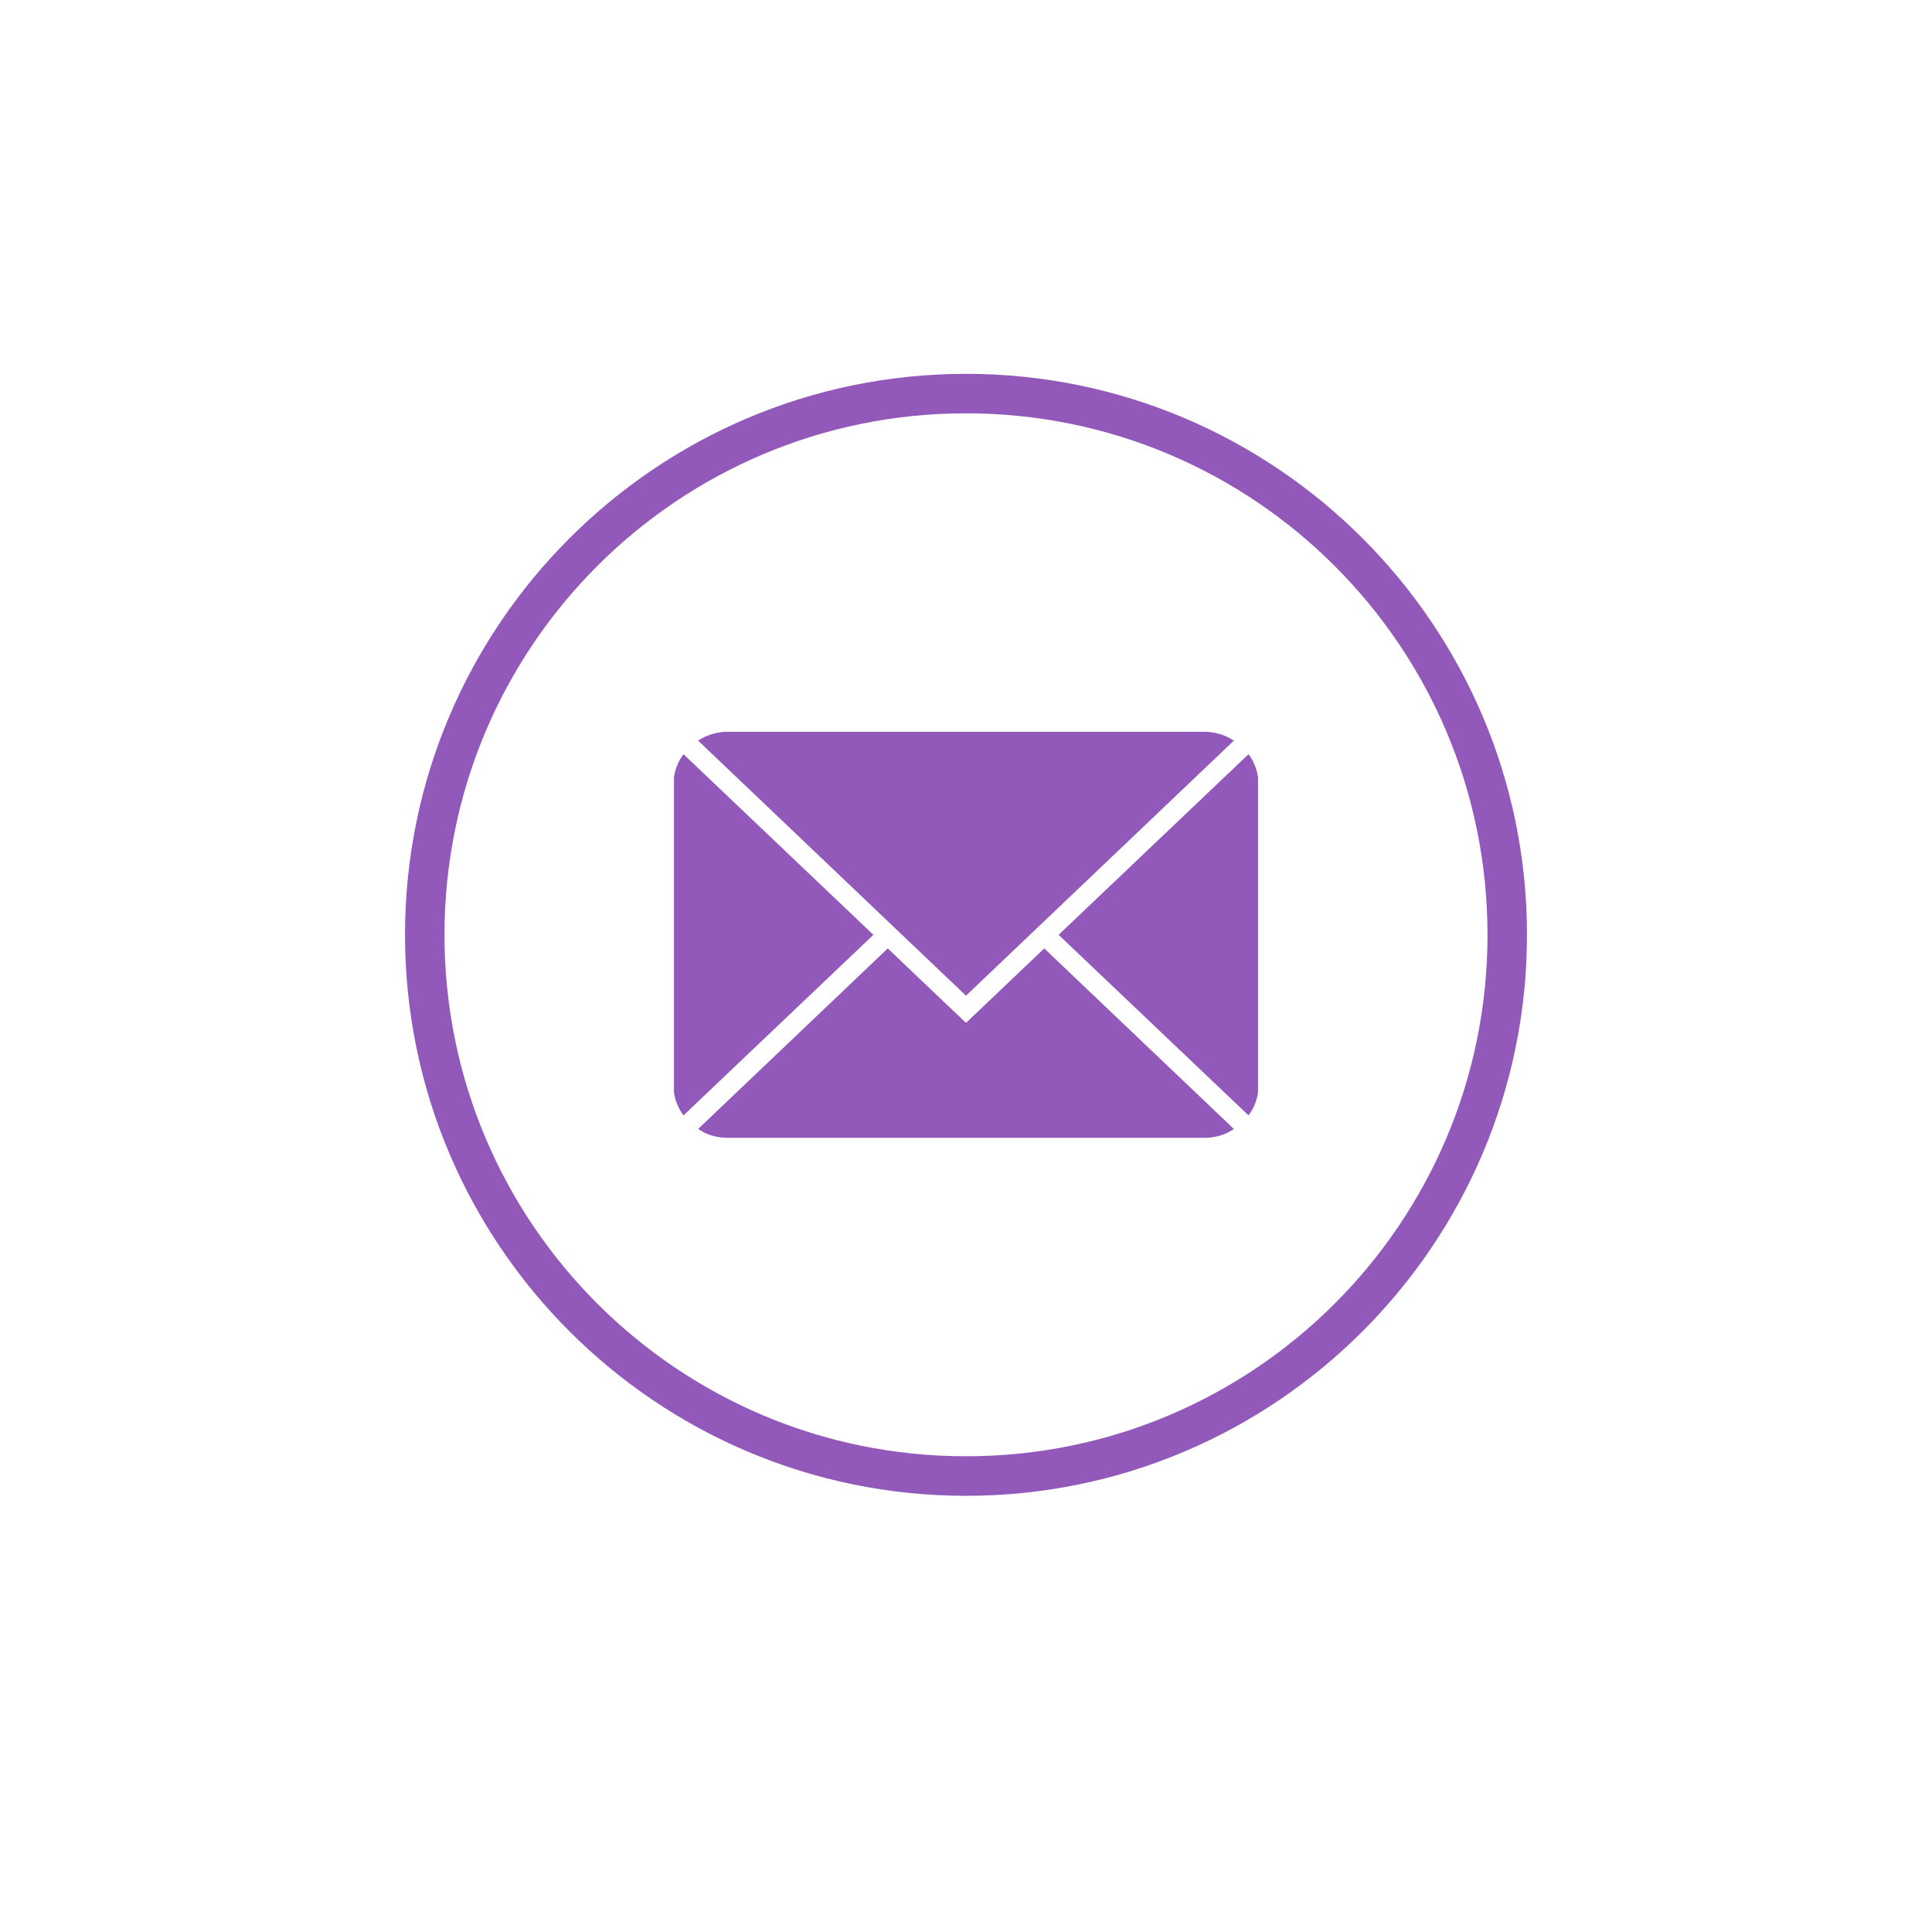
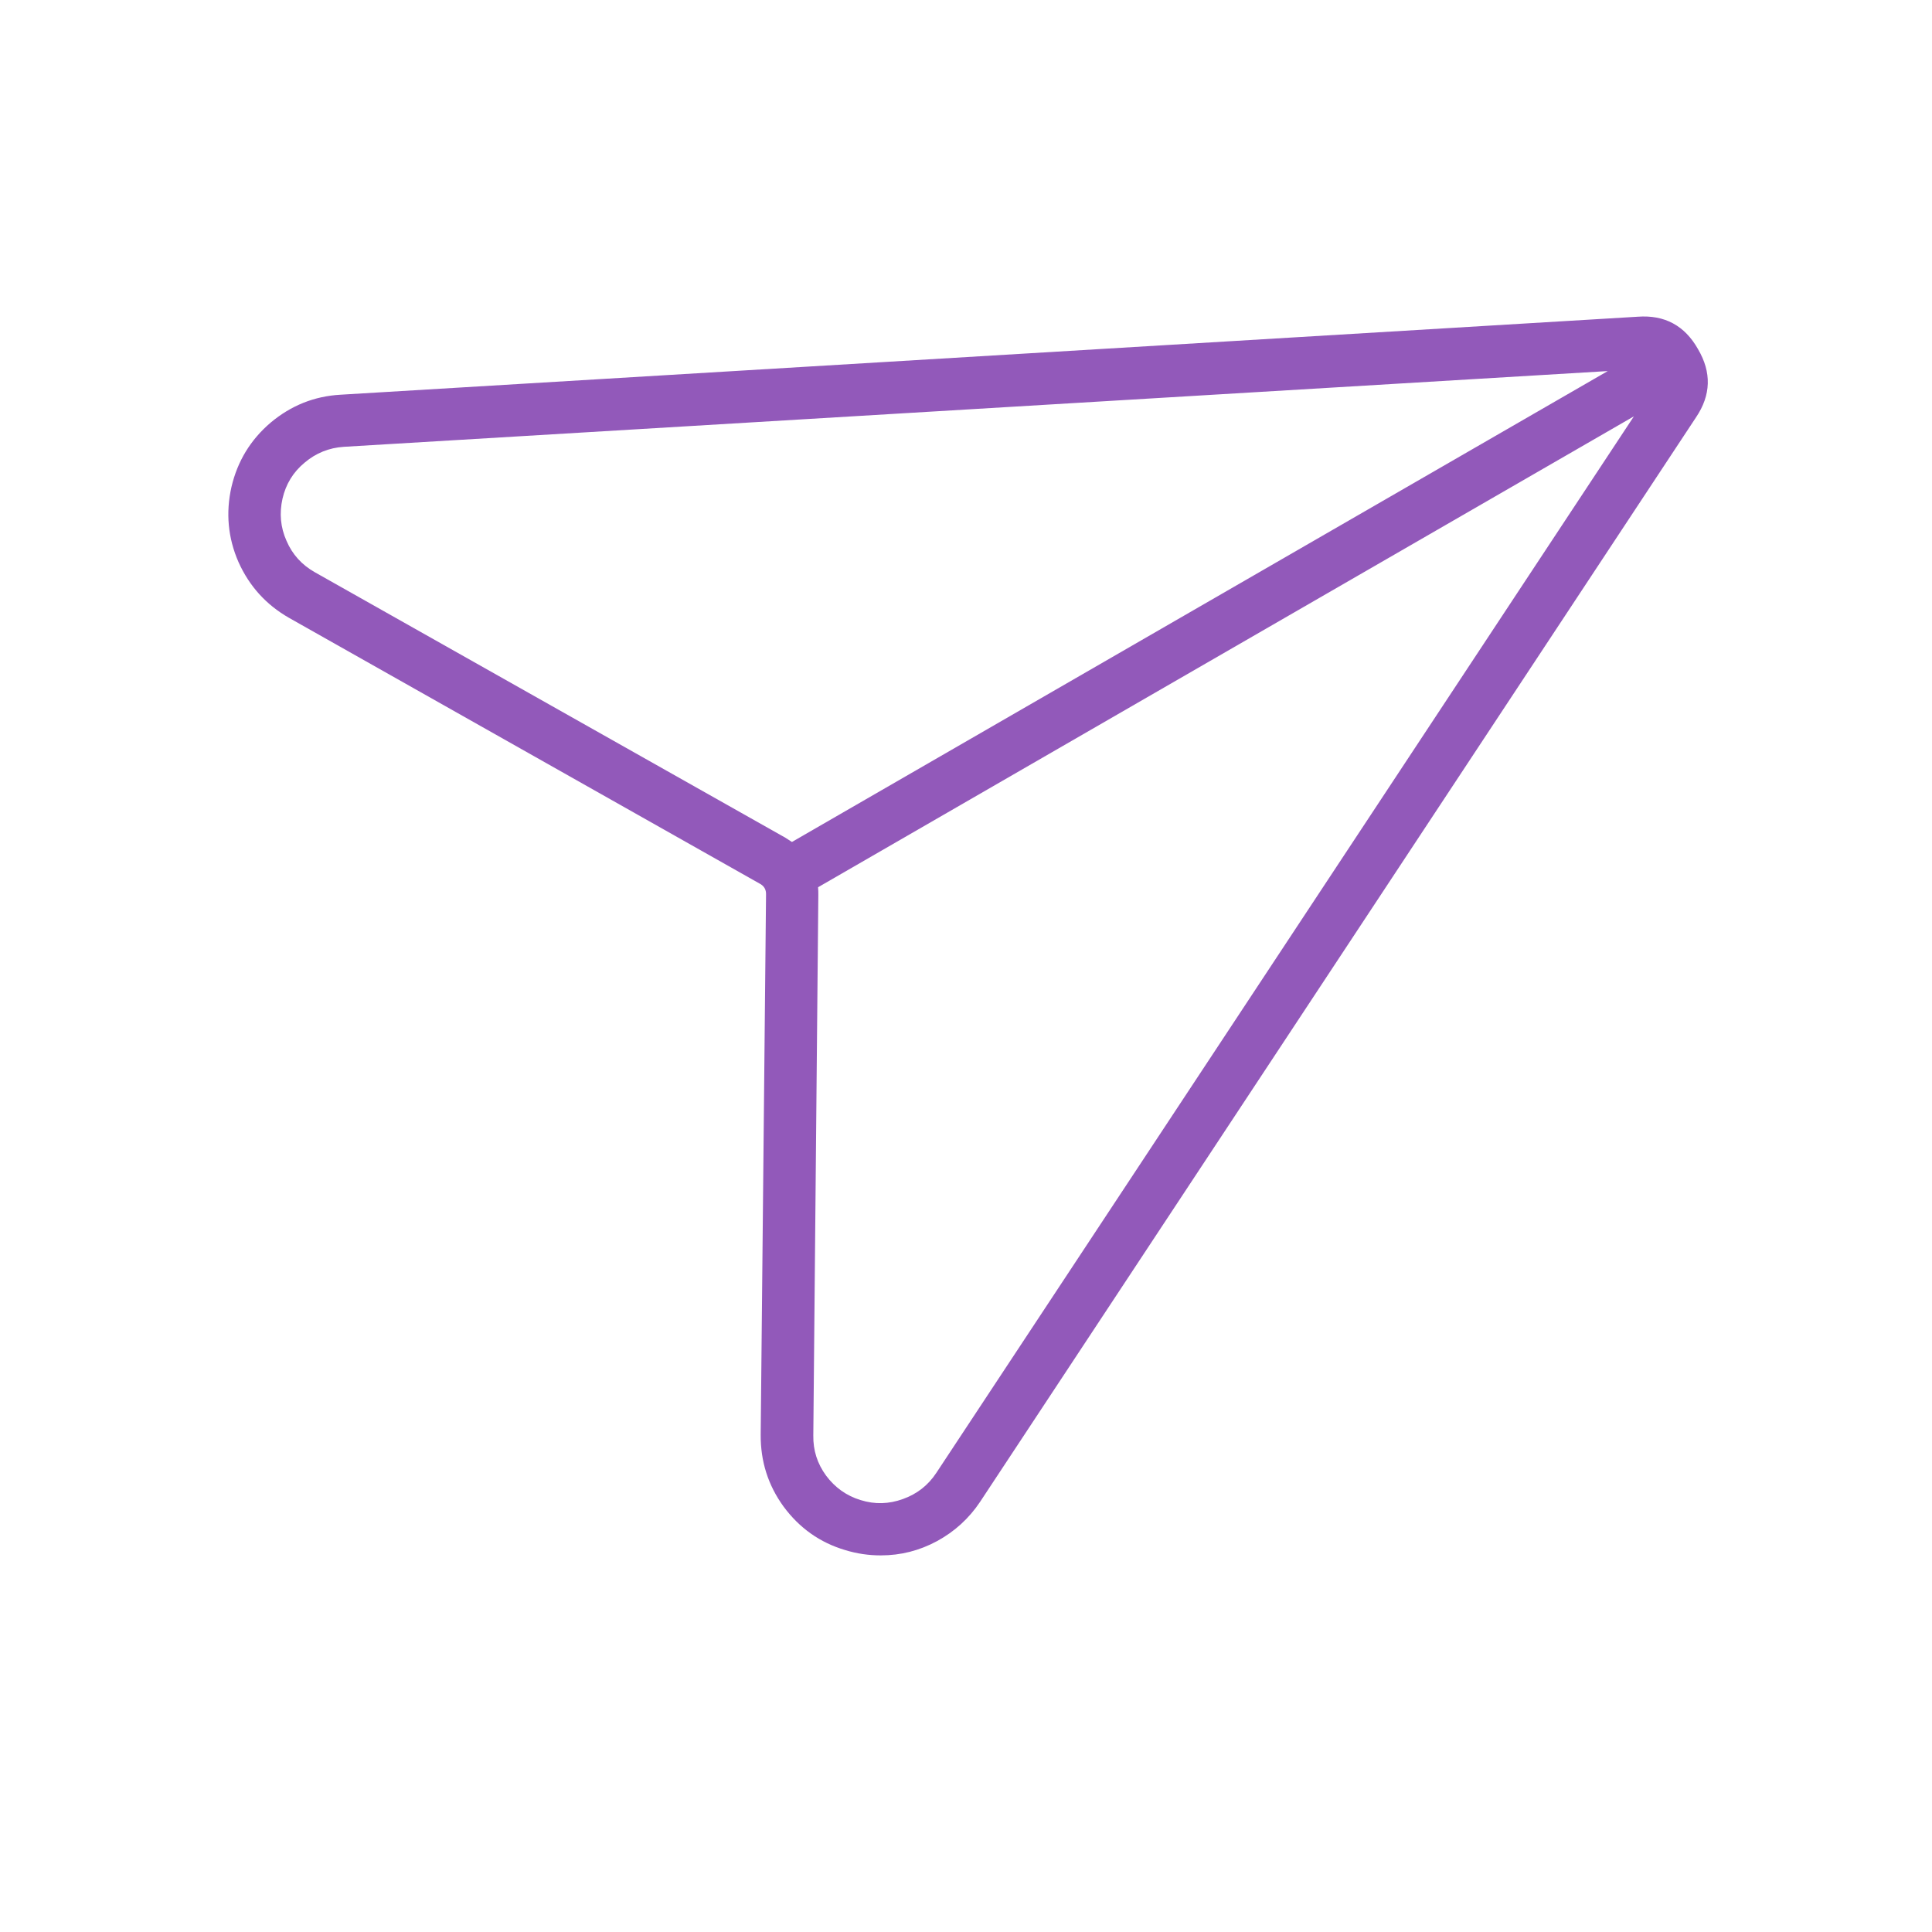
<svg xmlns="http://www.w3.org/2000/svg" width="40" zoomAndPan="magnify" viewBox="0 0 30 30" height="40" preserveAspectRatio="xMidYMid meet" version="1.0">
  <defs>
-     <clipPath id="8b7efb3a56">
-       <path d="M 6.289 5.805 L 23.711 5.805 L 23.711 23.227 L 6.289 23.227 Z M 6.289 5.805 " clip-rule="nonzero" />
+     <clipPath id="101ca885e1">
+       <path d="M 3.387 4.883 L 26.613 4.883 L 26.613 24.48 L 3.387 24.48 Z M 3.387 4.883 " clip-rule="nonzero" />
    </clipPath>
  </defs>
-   <g clip-path="url(#8b7efb3a56)">
-     <path fill="#9259ba" d="M 15 5.805 C 10.195 5.805 6.289 9.711 6.289 14.516 C 6.289 19.32 10.195 23.227 15 23.227 C 19.805 23.227 23.711 19.32 23.711 14.516 C 23.711 9.711 19.805 5.805 15 5.805 Z M 15 22.613 C 10.527 22.613 6.902 18.988 6.902 14.516 C 6.902 10.043 10.527 6.418 15 6.418 C 19.473 6.418 23.098 10.043 23.098 14.516 C 23.098 18.988 19.473 22.613 15 22.613 Z M 15 22.613 " fill-opacity="1" fill-rule="nonzero" />
+   <g clip-path="url(#101ca885e1)">
+     <path fill="#9259ba" d="M 26.367 5.422 C 26.16 5.055 25.848 4.887 25.43 4.918 L 5.289 6.129 C 4.879 6.152 4.52 6.297 4.203 6.562 C 3.891 6.828 3.688 7.16 3.594 7.562 C 3.504 7.961 3.539 8.352 3.703 8.727 C 3.871 9.102 4.133 9.391 4.488 9.594 L 11.793 13.719 C 11.863 13.754 11.898 13.812 11.895 13.891 L 11.812 22.277 C 11.809 22.691 11.926 23.062 12.168 23.395 C 12.414 23.727 12.73 23.953 13.125 24.07 C 13.305 24.125 13.488 24.152 13.676 24.152 C 13.988 24.152 14.277 24.078 14.551 23.93 C 14.824 23.781 15.047 23.578 15.219 23.32 L 26.336 6.48 C 26.57 6.133 26.578 5.781 26.367 5.422 Z M 4.891 8.887 C 4.688 8.773 4.539 8.609 4.449 8.398 C 4.355 8.188 4.336 7.969 4.387 7.742 C 4.438 7.52 4.551 7.332 4.73 7.184 C 4.906 7.035 5.109 6.953 5.34 6.938 L 24.965 5.762 L 12.297 13.074 C 12.262 13.051 12.23 13.031 12.195 13.008 Z M 14.539 22.871 C 14.41 23.066 14.238 23.199 14.02 23.277 C 13.805 23.355 13.586 23.363 13.363 23.293 C 13.145 23.227 12.965 23.098 12.828 22.914 C 12.691 22.727 12.625 22.52 12.629 22.289 L 12.707 13.898 C 12.707 13.859 12.707 13.82 12.703 13.777 L 25.371 6.465 Z M 14.539 22.871 " fill-opacity="1" fill-rule="nonzero" />
  </g>
-   <path fill="#9259ba" d="M 19.387 11.711 L 16.438 14.516 L 19.387 17.32 C 19.465 17.215 19.516 17.094 19.535 16.961 L 19.535 12.07 C 19.516 11.938 19.465 11.816 19.387 11.711 Z M 19.387 11.711 " fill-opacity="1" fill-rule="nonzero" />
-   <path fill="#9259ba" d="M 15 15.883 L 13.785 14.727 L 10.84 17.531 C 10.98 17.625 11.133 17.668 11.297 17.668 L 18.703 17.668 C 18.867 17.668 19.02 17.625 19.16 17.531 L 16.215 14.727 Z M 15 15.883 " fill-opacity="1" fill-rule="nonzero" />
-   <path fill="#9259ba" d="M 10.613 11.711 C 10.535 11.816 10.484 11.938 10.465 12.07 L 10.465 16.961 C 10.484 17.094 10.535 17.215 10.613 17.32 L 13.562 14.516 Z M 10.613 11.711 " fill-opacity="1" fill-rule="nonzero" />
-   <path fill="#9259ba" d="M 13.785 14.305 L 15 15.461 L 19.16 11.5 C 19.02 11.41 18.867 11.363 18.703 11.363 L 11.297 11.363 C 11.133 11.363 10.98 11.41 10.84 11.5 Z M 13.785 14.305 " fill-opacity="1" fill-rule="nonzero" />
</svg>
